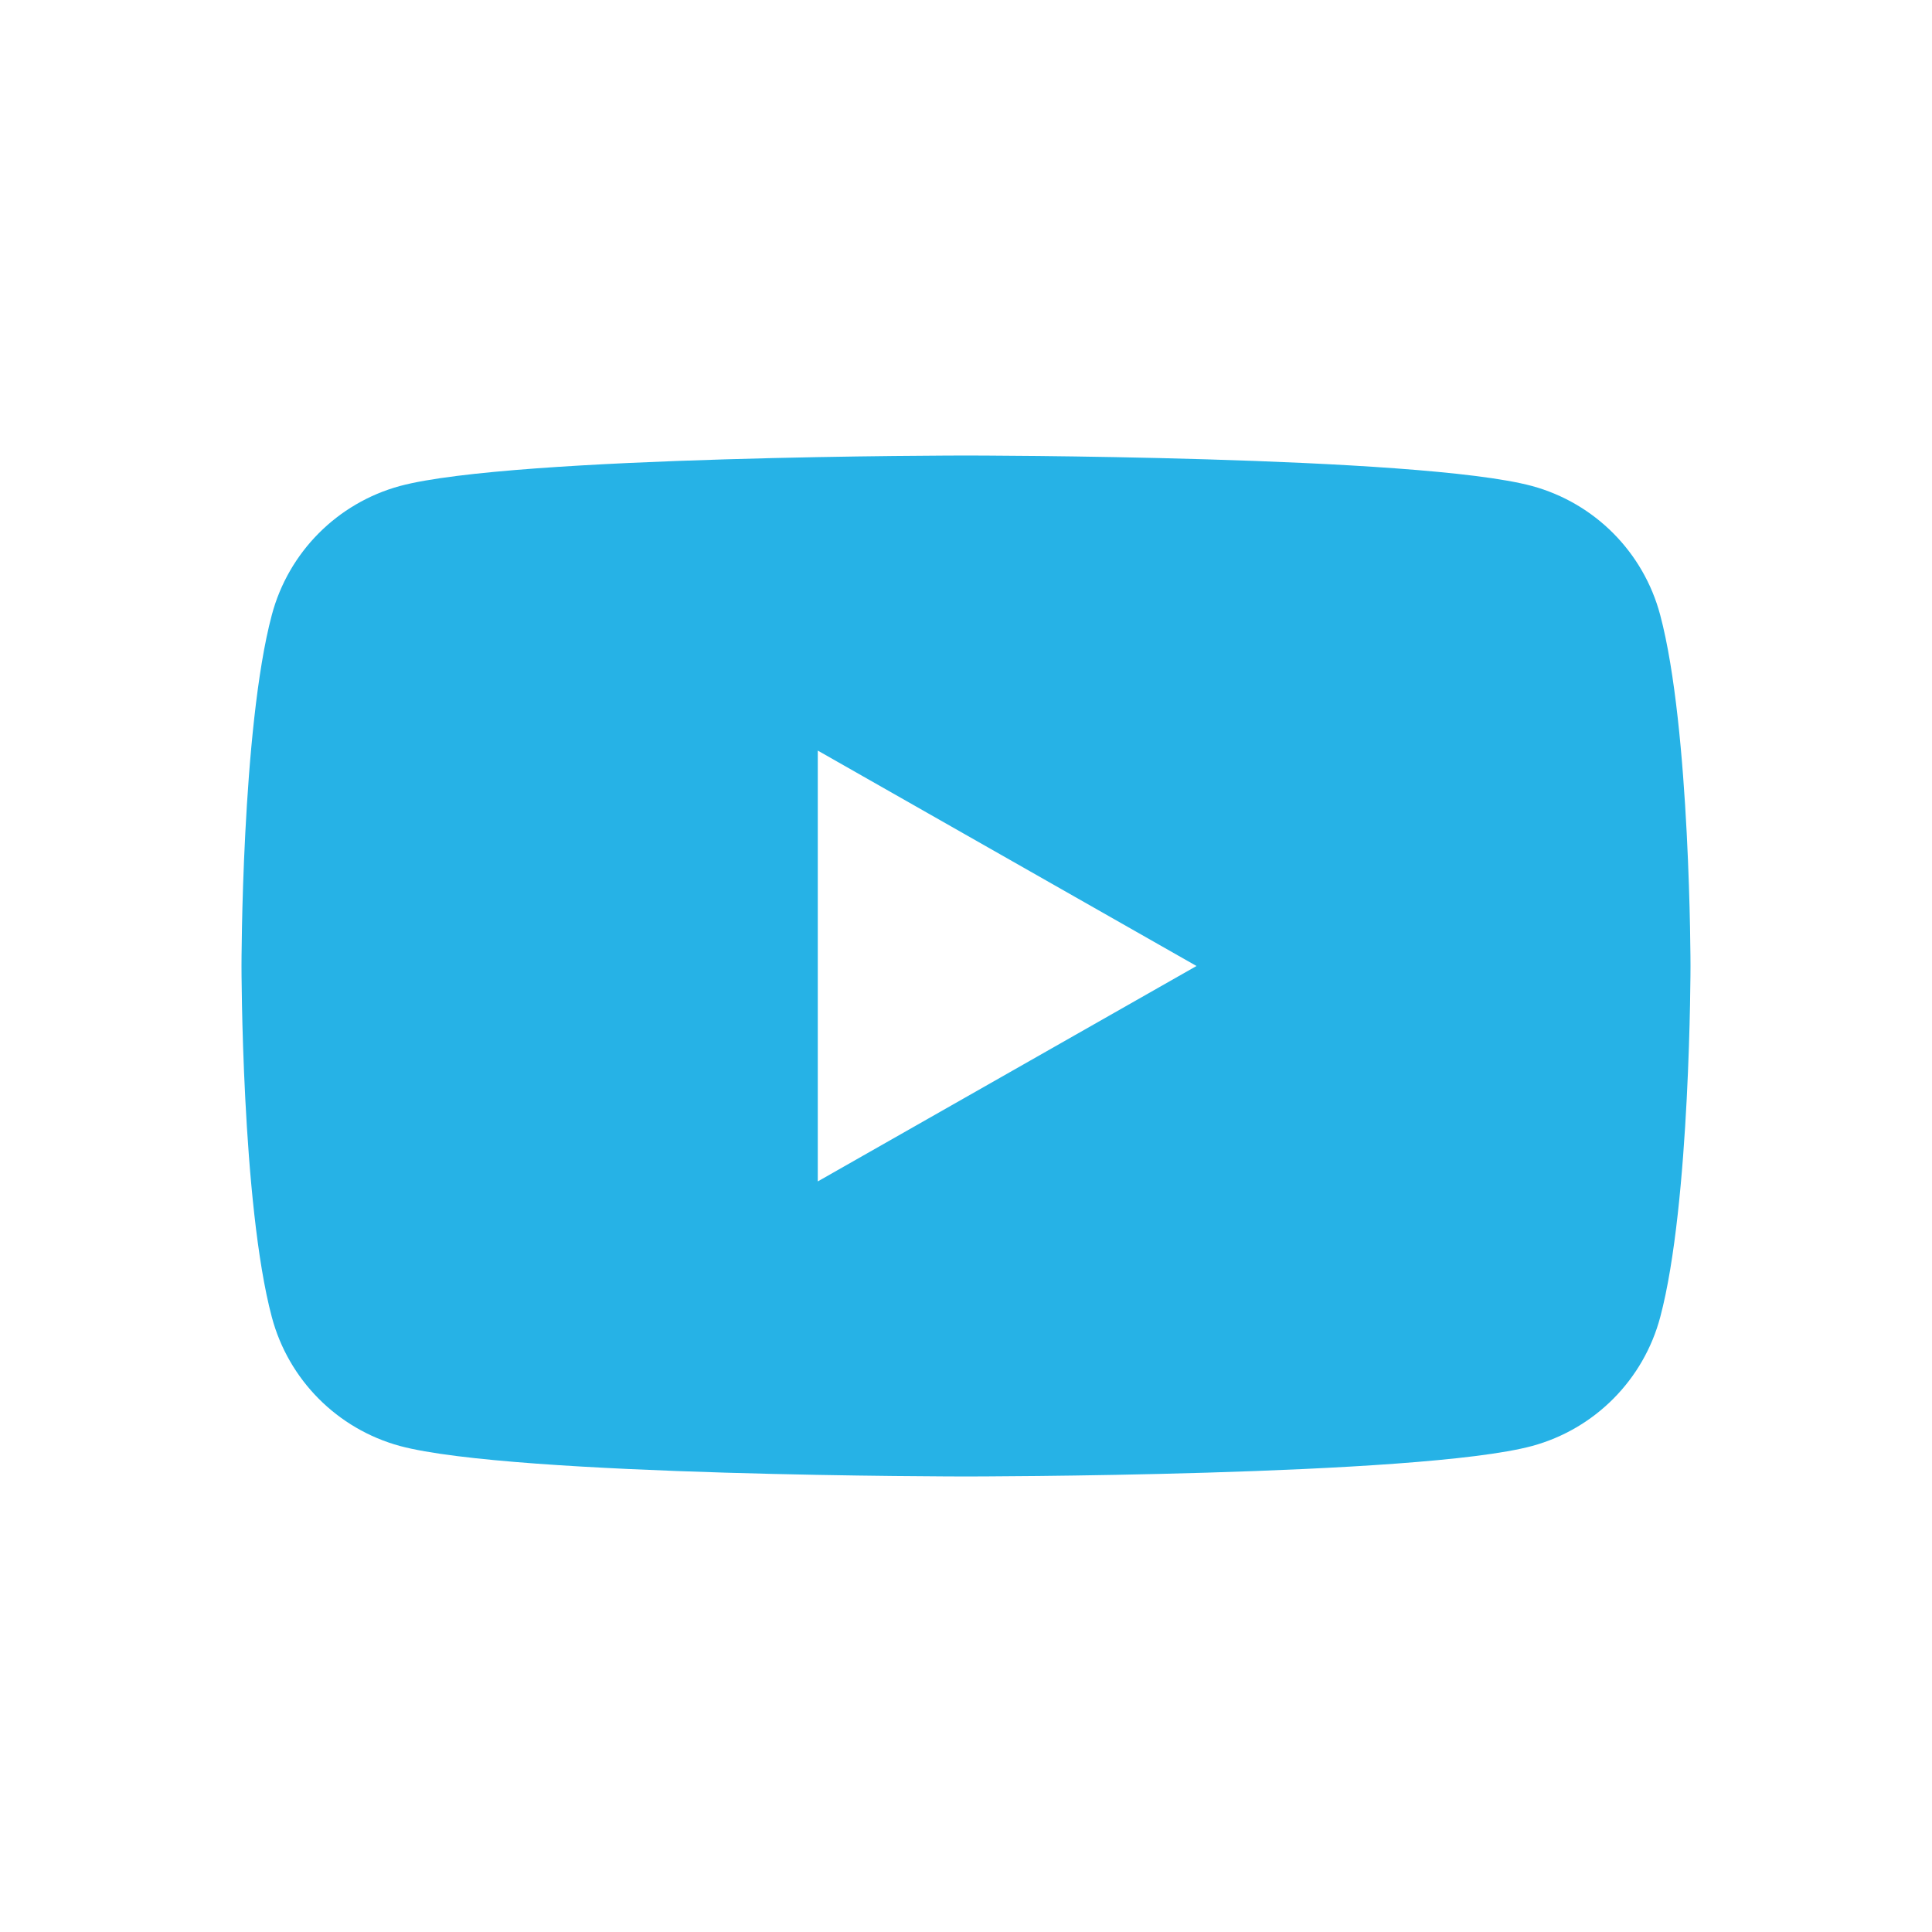
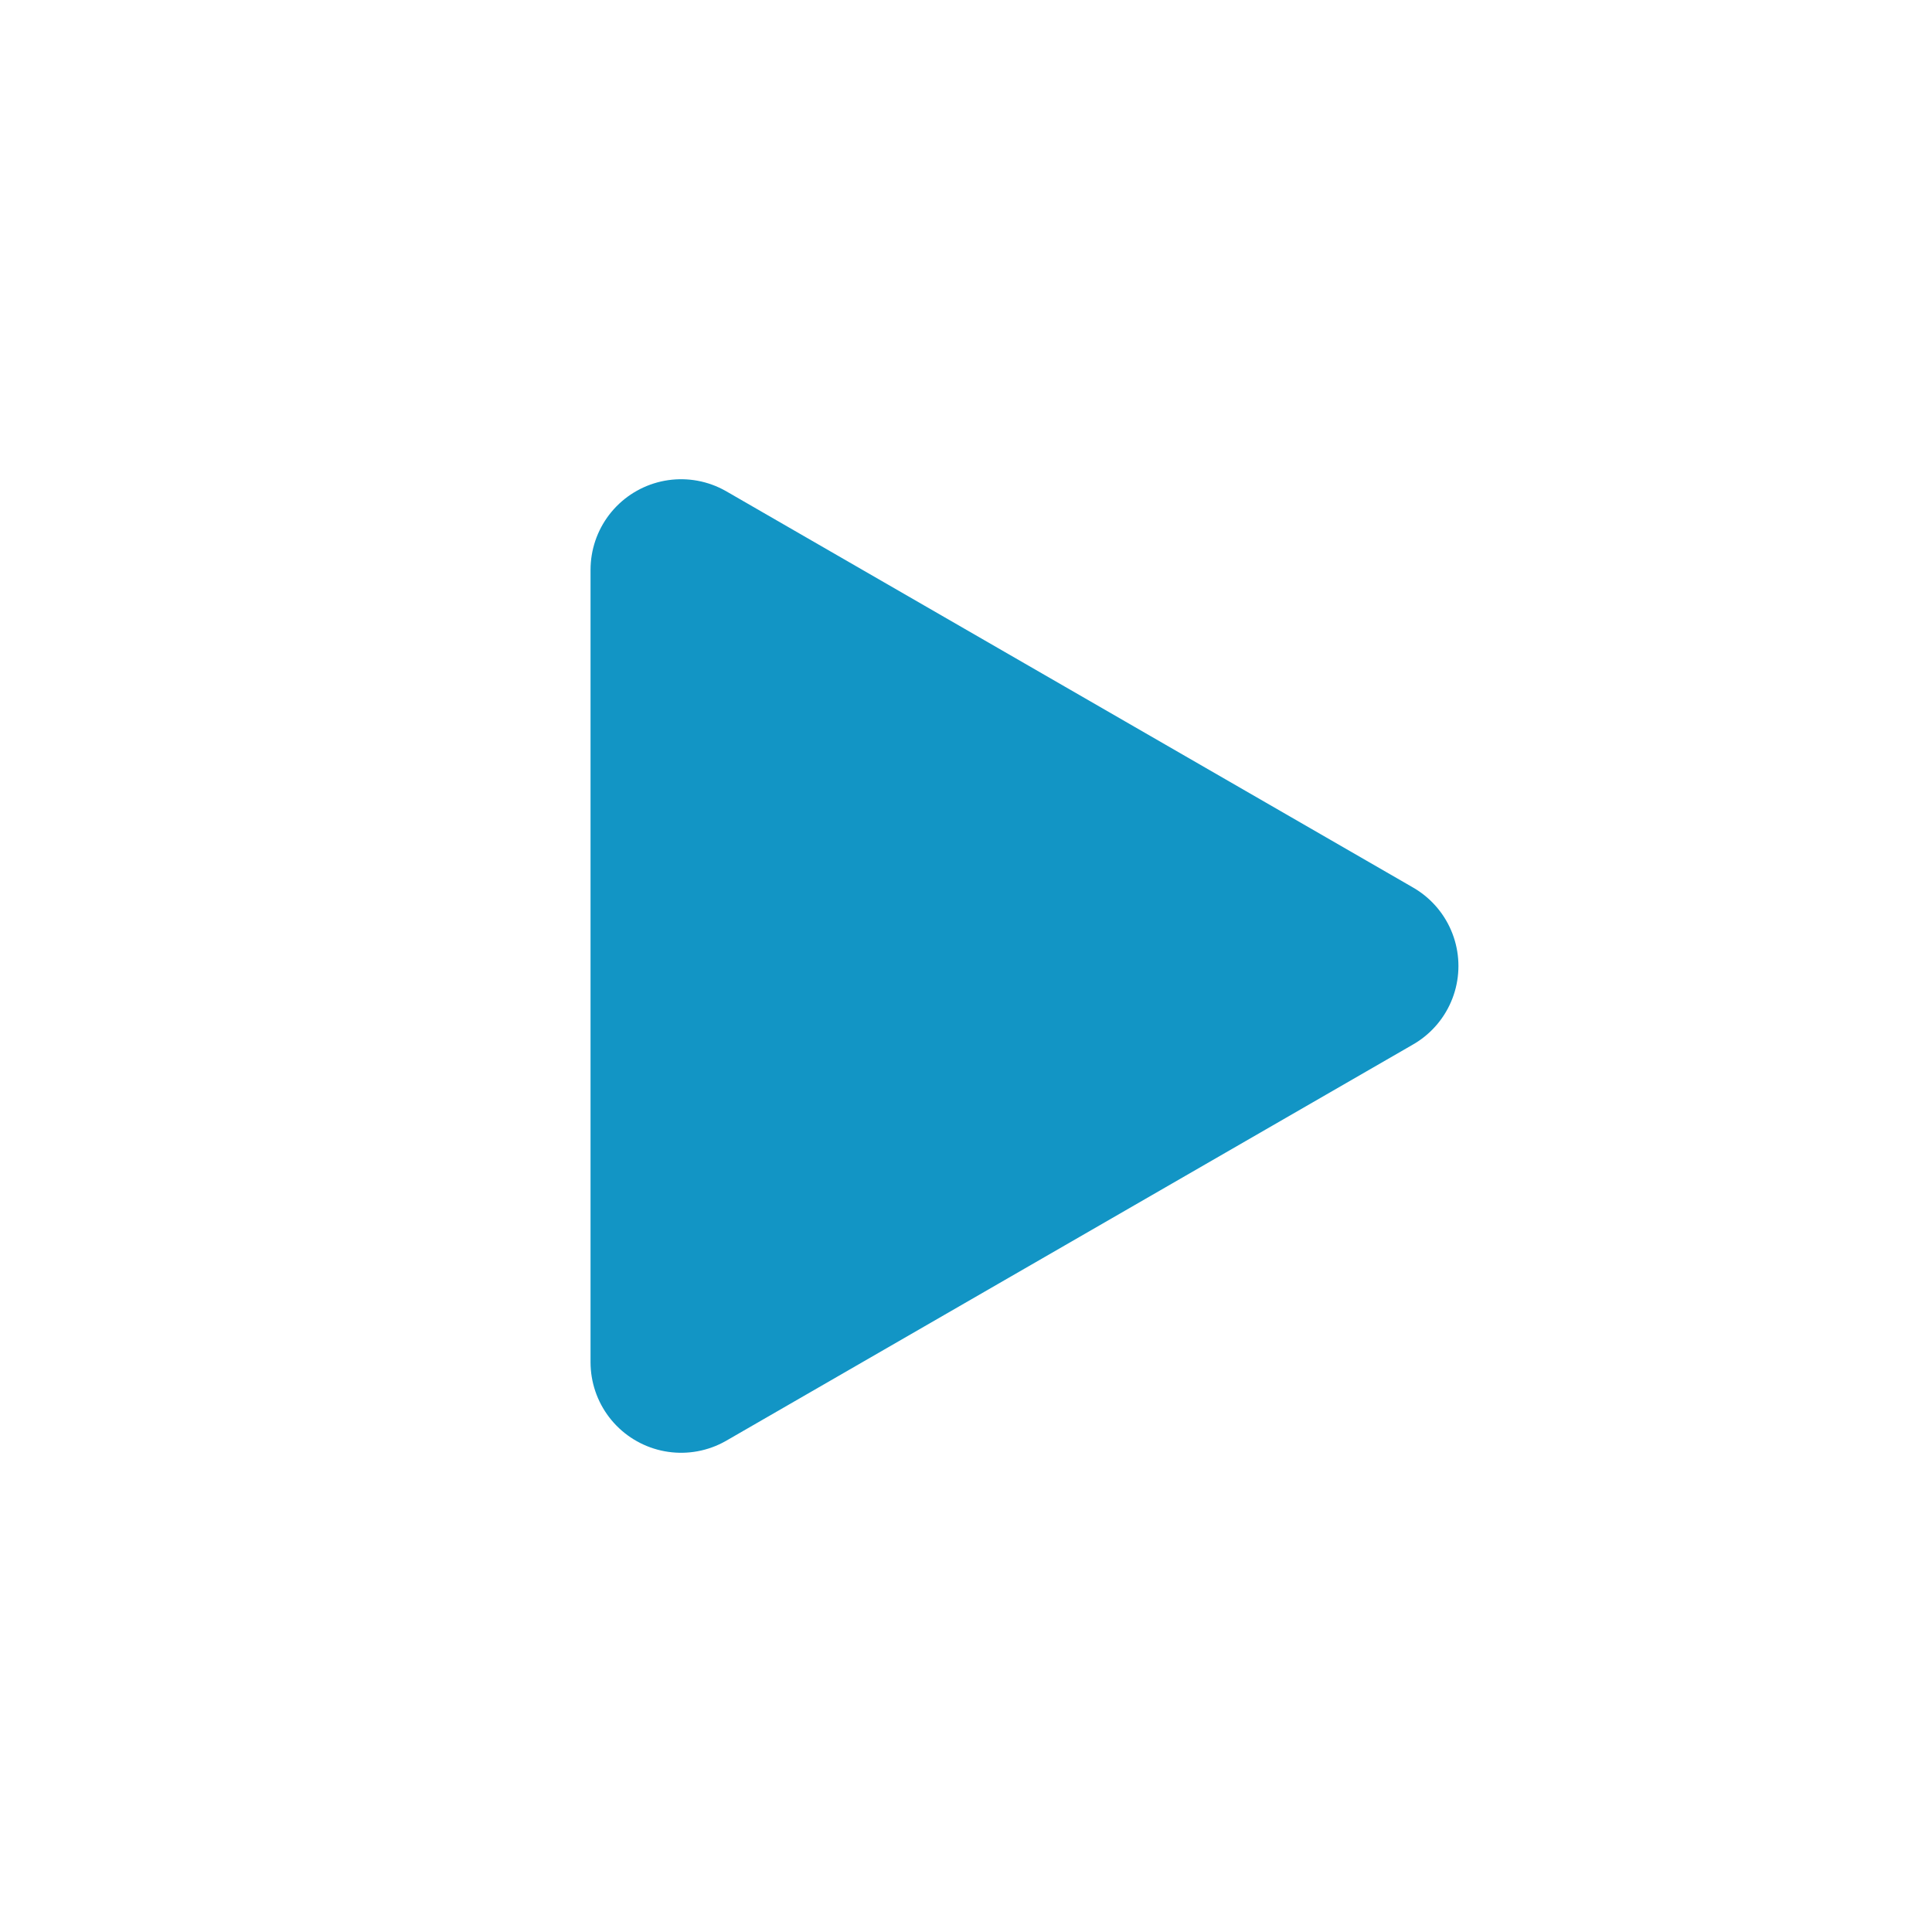
<svg xmlns="http://www.w3.org/2000/svg" width="1024" height="1024" viewBox="0 0 1024 1024">
-   <path transform="translate(128 128) scale(32)" fill-rule="evenodd" d="M23.498 6.186a3.016 3.016 0 0 0-2.122-2.136C19.505 3.545 12 3.545 12 3.545s-7.505 0-9.377.505A3.017 3.017 0 0 0 .502 6.186C0 8.07 0 12 0 12s0 3.93.502 5.814a3.016 3.016 0 0 0 2.122 2.136c1.871.505 9.376.505 9.376.505s7.505 0 9.377-.505a3.015 3.015 0 0 0 2.122-2.136C24 15.93 24 12 24 12s0-3.93-.502-5.814zM9.545 15.568V8.432L15.818 12l-6.273 3.568z" fill="#26B2E6" />
+   <path d="M361 302 L361 722 L725 512 Z" fill="#1295C5" stroke="#1295C5" stroke-width="96" stroke-linejoin="round" />
</svg>
